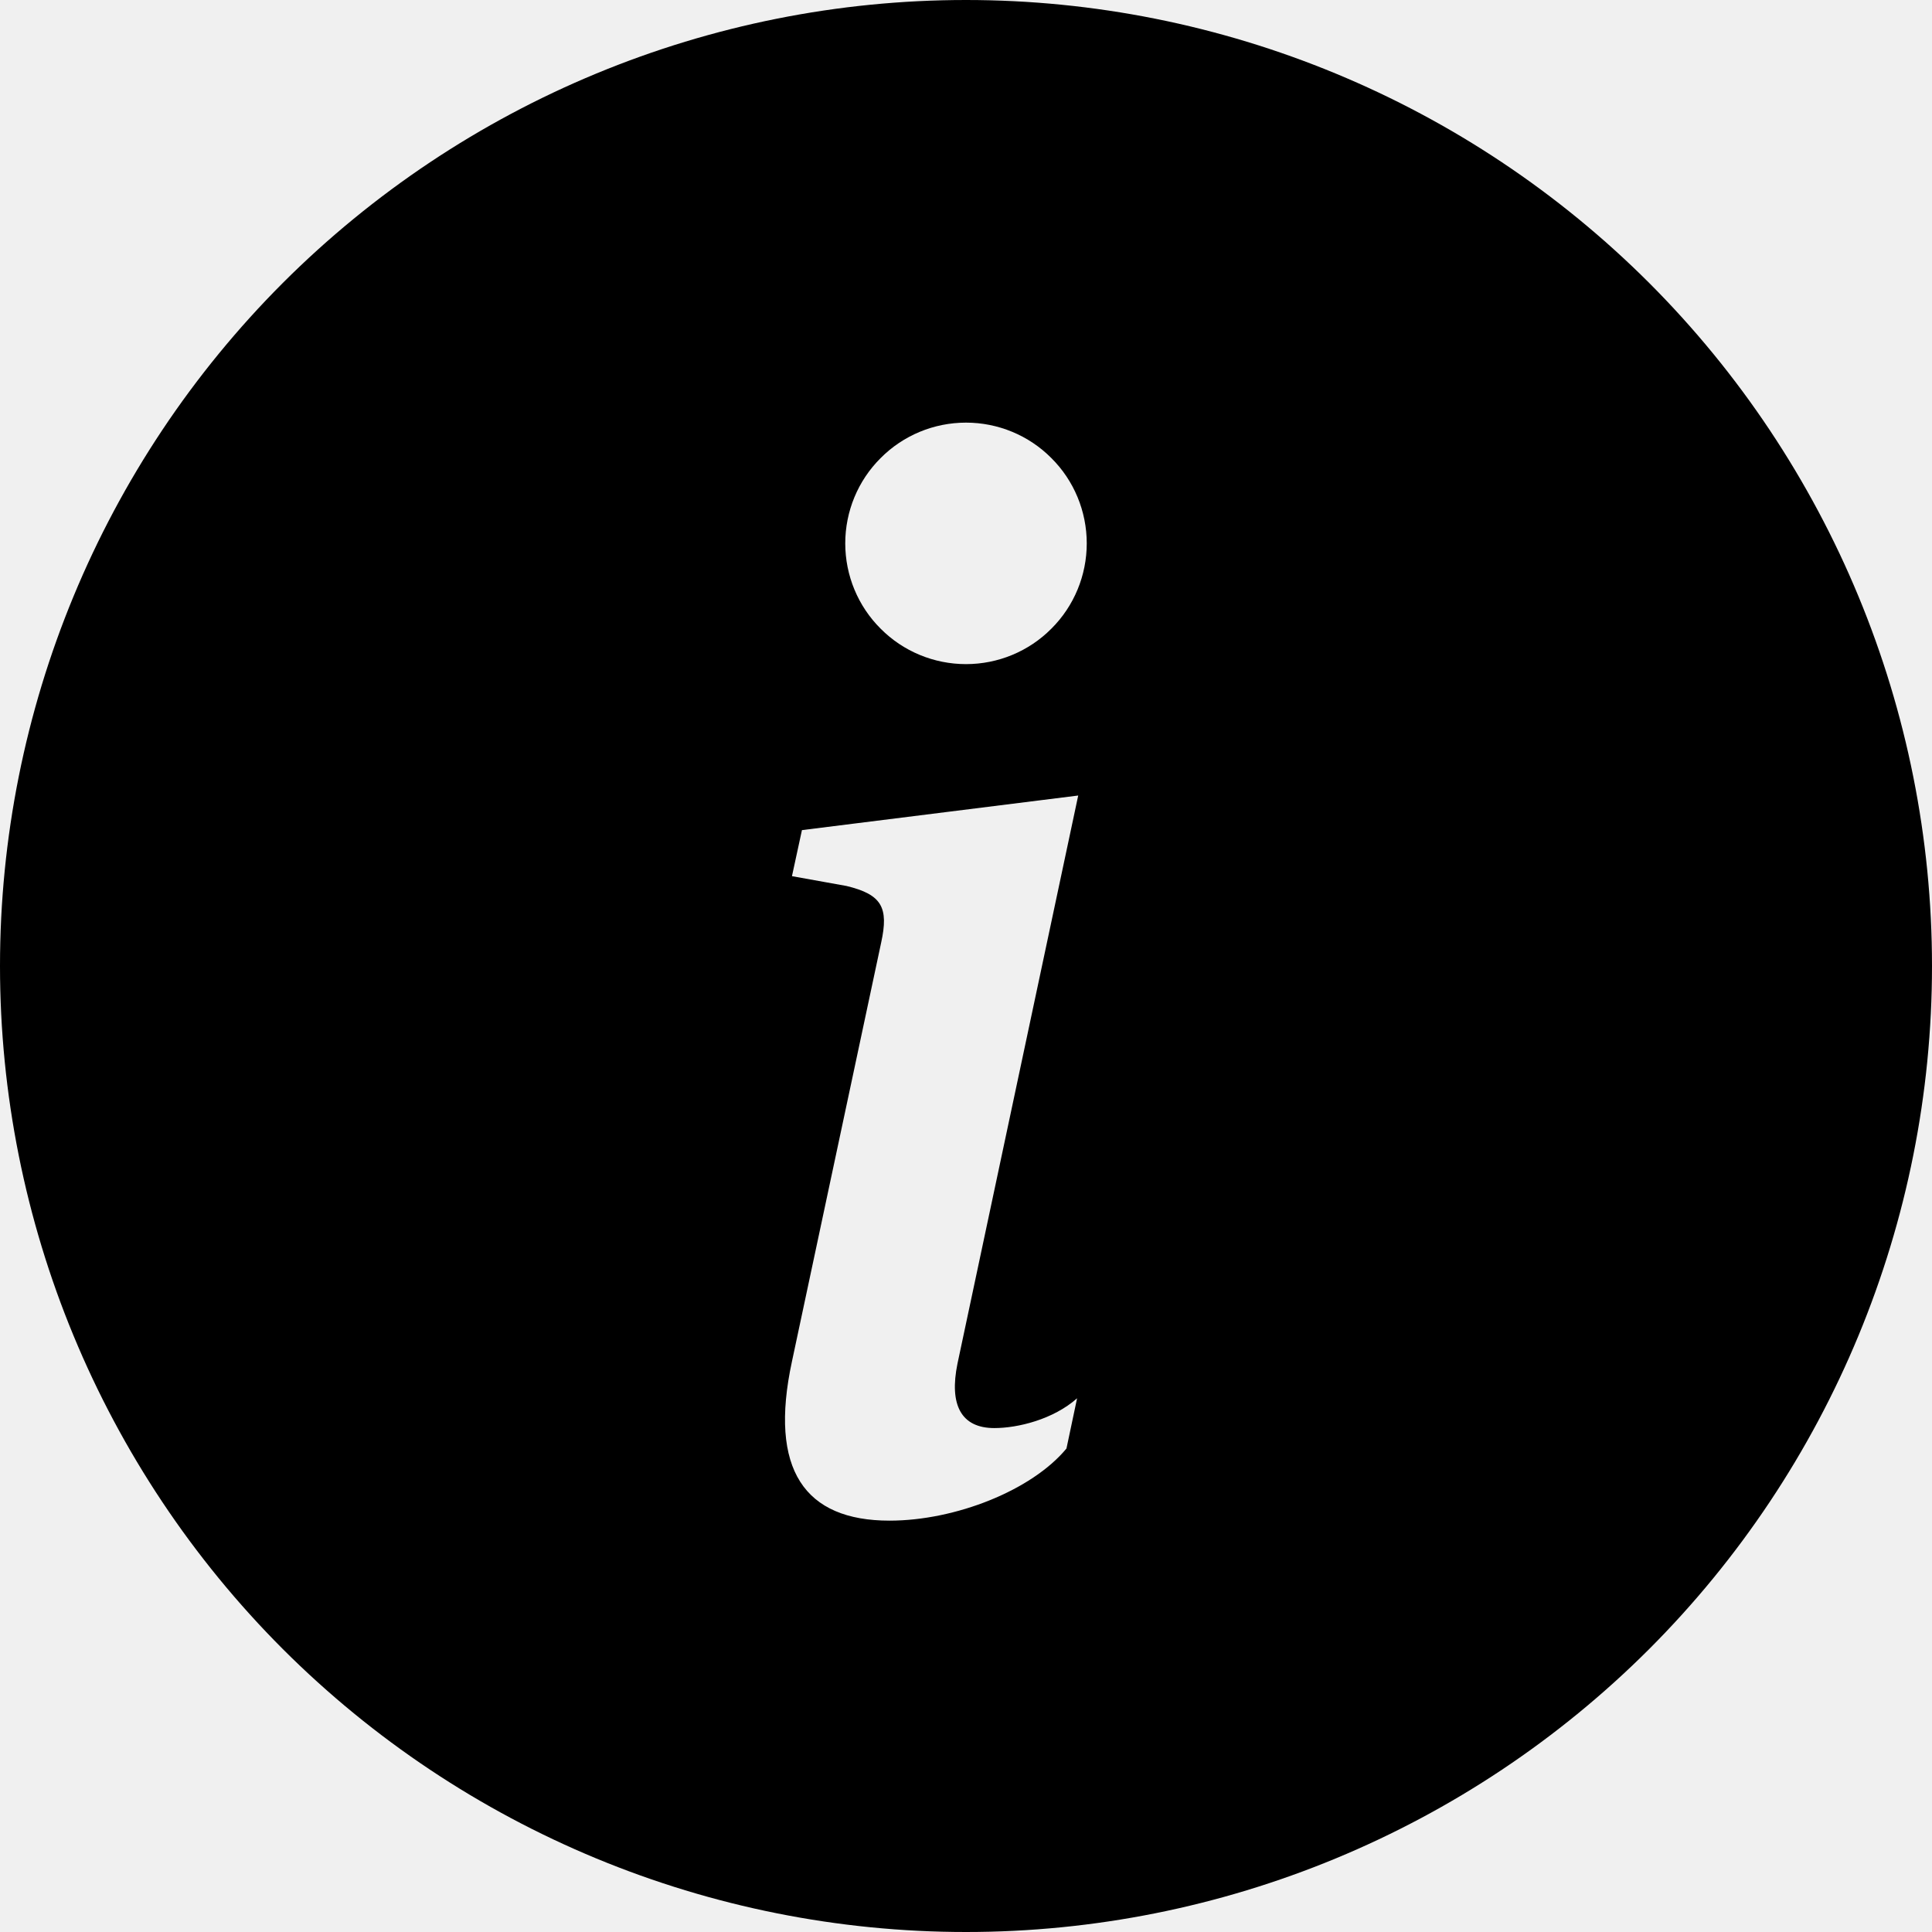
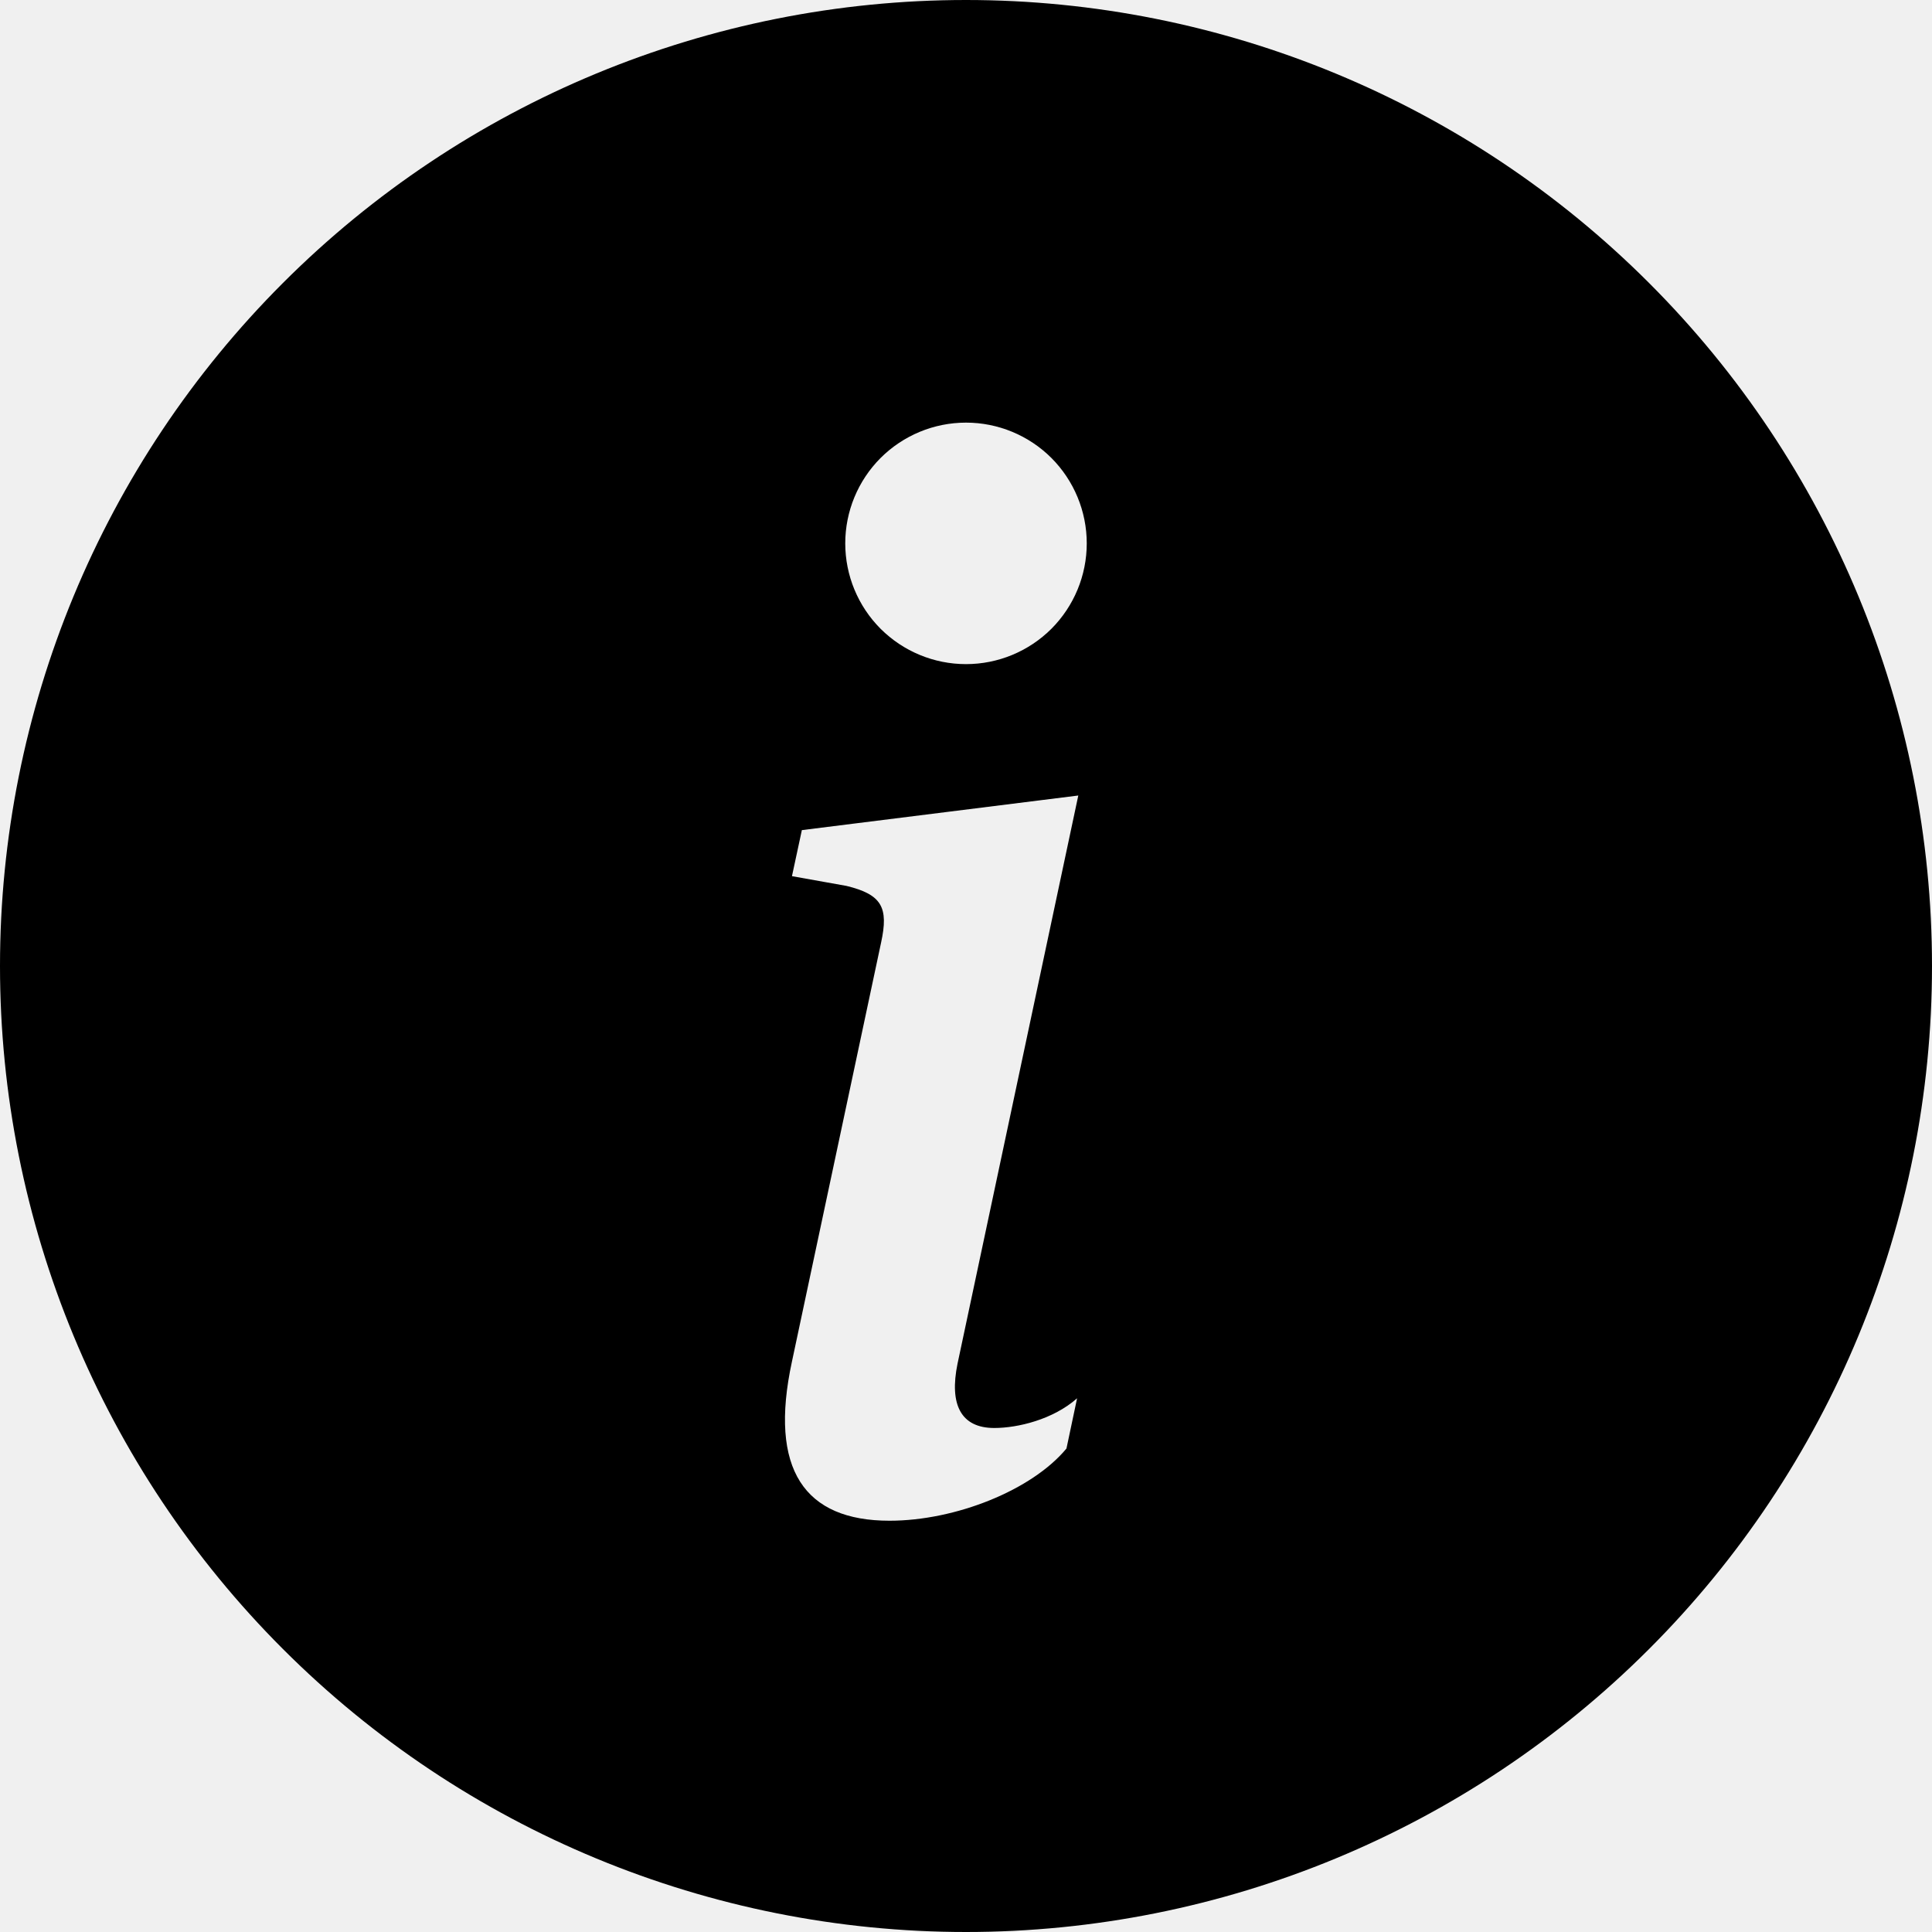
- <svg xmlns="http://www.w3.org/2000/svg" width="12" height="12" viewBox="0 0 12 12" fill="none">
-   <g clip-path="url(#clip0_4_407)">
-     <path d="M6 12C7.591 12 9.117 11.368 10.243 10.243C11.368 9.117 12 7.591 12 6C12 4.409 11.368 2.883 10.243 1.757C9.117 0.632 7.591 0 6 0C4.409 0 2.883 0.632 1.757 1.757C0.632 2.883 0 4.409 0 6C0 7.591 0.632 9.117 1.757 10.243C2.883 11.368 4.409 12 6 12ZM6.697 4.941L5.947 8.47C5.895 8.725 5.969 8.87 6.176 8.87C6.321 8.87 6.541 8.817 6.69 8.685L6.624 8.997C6.409 9.257 5.934 9.445 5.525 9.445C4.998 9.445 4.774 9.129 4.919 8.456L5.473 5.855C5.521 5.636 5.477 5.556 5.258 5.503L4.919 5.442L4.981 5.156L6.698 4.941H6.697ZM6 4.125C5.801 4.125 5.61 4.046 5.47 3.905C5.329 3.765 5.25 3.574 5.25 3.375C5.25 3.176 5.329 2.985 5.47 2.845C5.61 2.704 5.801 2.625 6 2.625C6.199 2.625 6.39 2.704 6.53 2.845C6.671 2.985 6.75 3.176 6.75 3.375C6.75 3.574 6.671 3.765 6.53 3.905C6.39 4.046 6.199 4.125 6 4.125Z" fill="currentColor" />
+ <svg xmlns="http://www.w3.org/2000/svg" width="24" height="24" viewBox="0 0 24 24" fill="none">
+   <g clip-path="url(#clip0_4_130)">
+     <path d="M12 24C15.183 24 18.235 22.736 20.485 20.485C22.736 18.235 24 15.183 24 12C24 8.817 22.736 5.765 20.485 3.515C18.235 1.264 15.183 0 12 0C8.817 0 5.765 1.264 3.515 3.515C1.264 5.765 0 8.817 0 12C0 15.183 1.264 18.235 3.515 20.485C5.765 22.736 8.817 24 12 24V24ZM13.395 9.882L11.895 16.939C11.79 17.45 11.938 17.739 12.351 17.739C12.642 17.739 13.082 17.634 13.38 17.37L13.248 17.994C12.818 18.513 11.868 18.891 11.05 18.891C9.996 18.891 9.547 18.258 9.838 16.913L10.945 11.71C11.041 11.271 10.954 11.112 10.515 11.005L9.838 10.884L9.961 10.312L13.396 9.882H13.395ZM12 8.25C11.602 8.25 11.221 8.092 10.939 7.811C10.658 7.529 10.5 7.148 10.5 6.75C10.5 6.352 10.658 5.971 10.939 5.689C11.221 5.408 11.602 5.25 12 5.25C12.398 5.25 12.779 5.408 13.061 5.689C13.342 5.971 13.5 6.352 13.5 6.75C13.5 7.148 13.342 7.529 13.061 7.811C12.779 8.092 12.398 8.25 12 8.25V8.25Z" fill="currentColor" />
  </g>
  <defs>
-     <clipPath id="clip0_4_407">
-       <rect width="12" height="12" fill="white" />
+     <clipPath id="clip0_4_130">
+       <rect width="24" height="24" fill="white" />
    </clipPath>
  </defs>
</svg>
